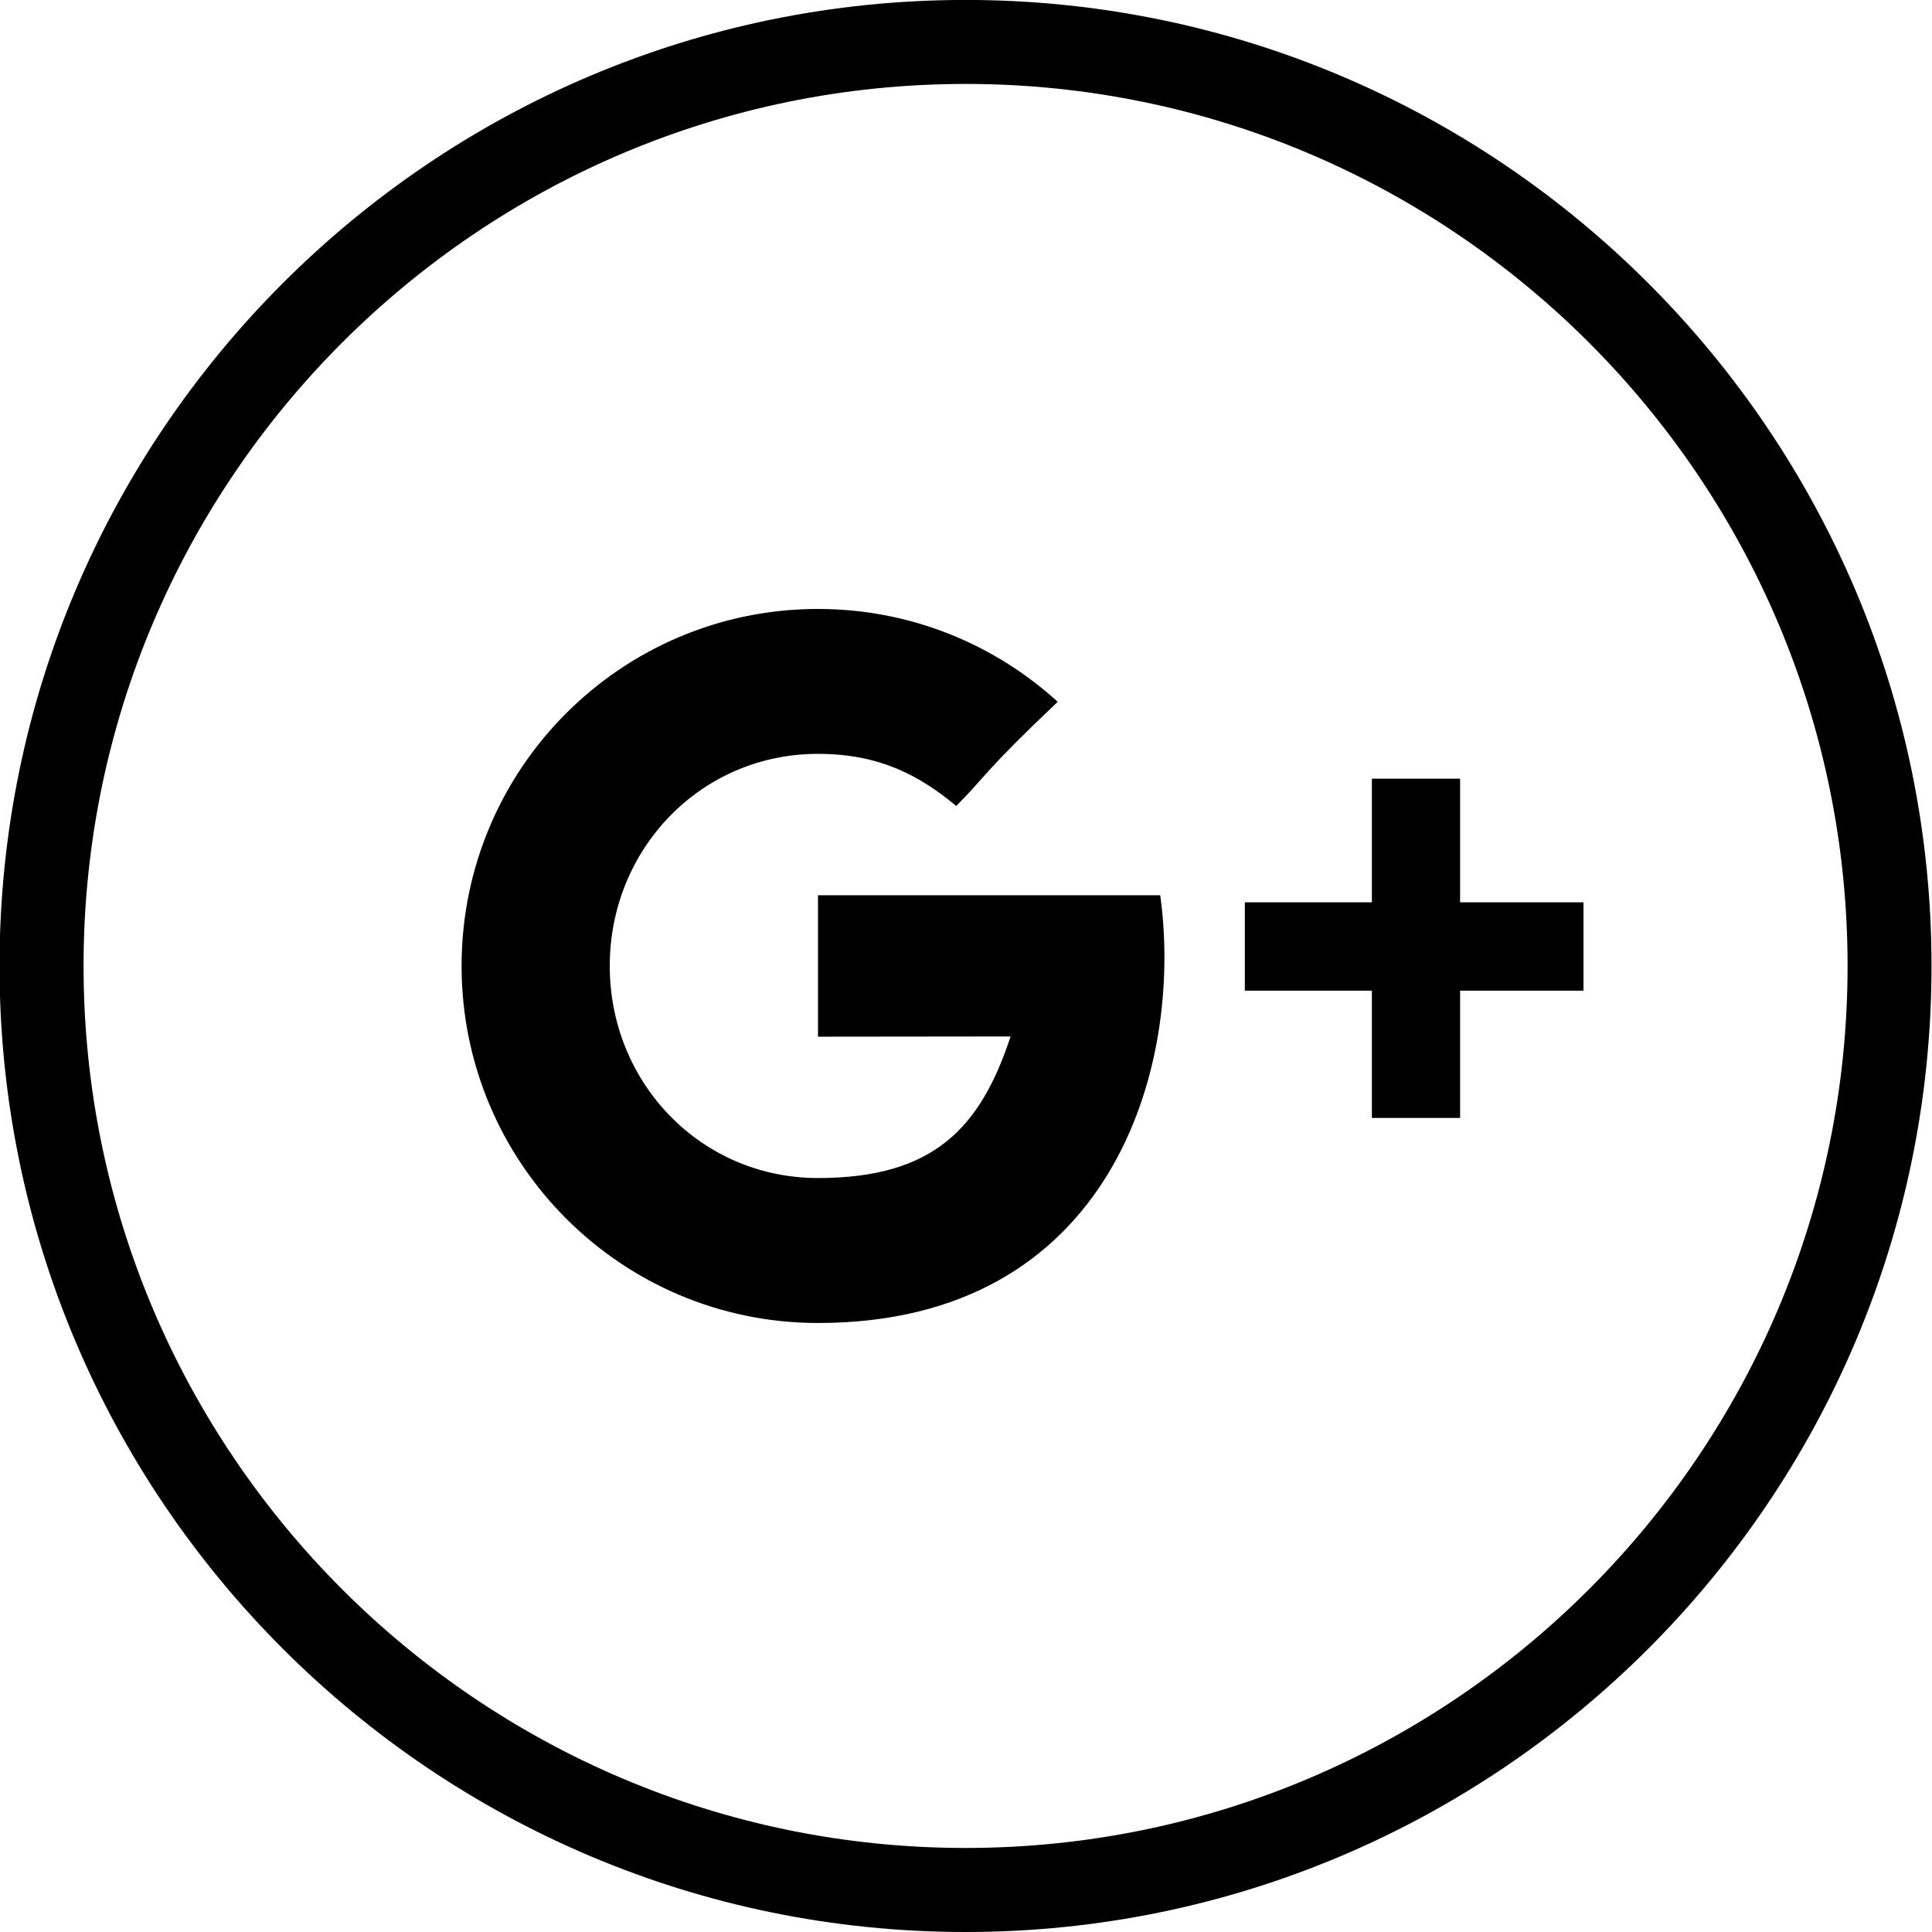
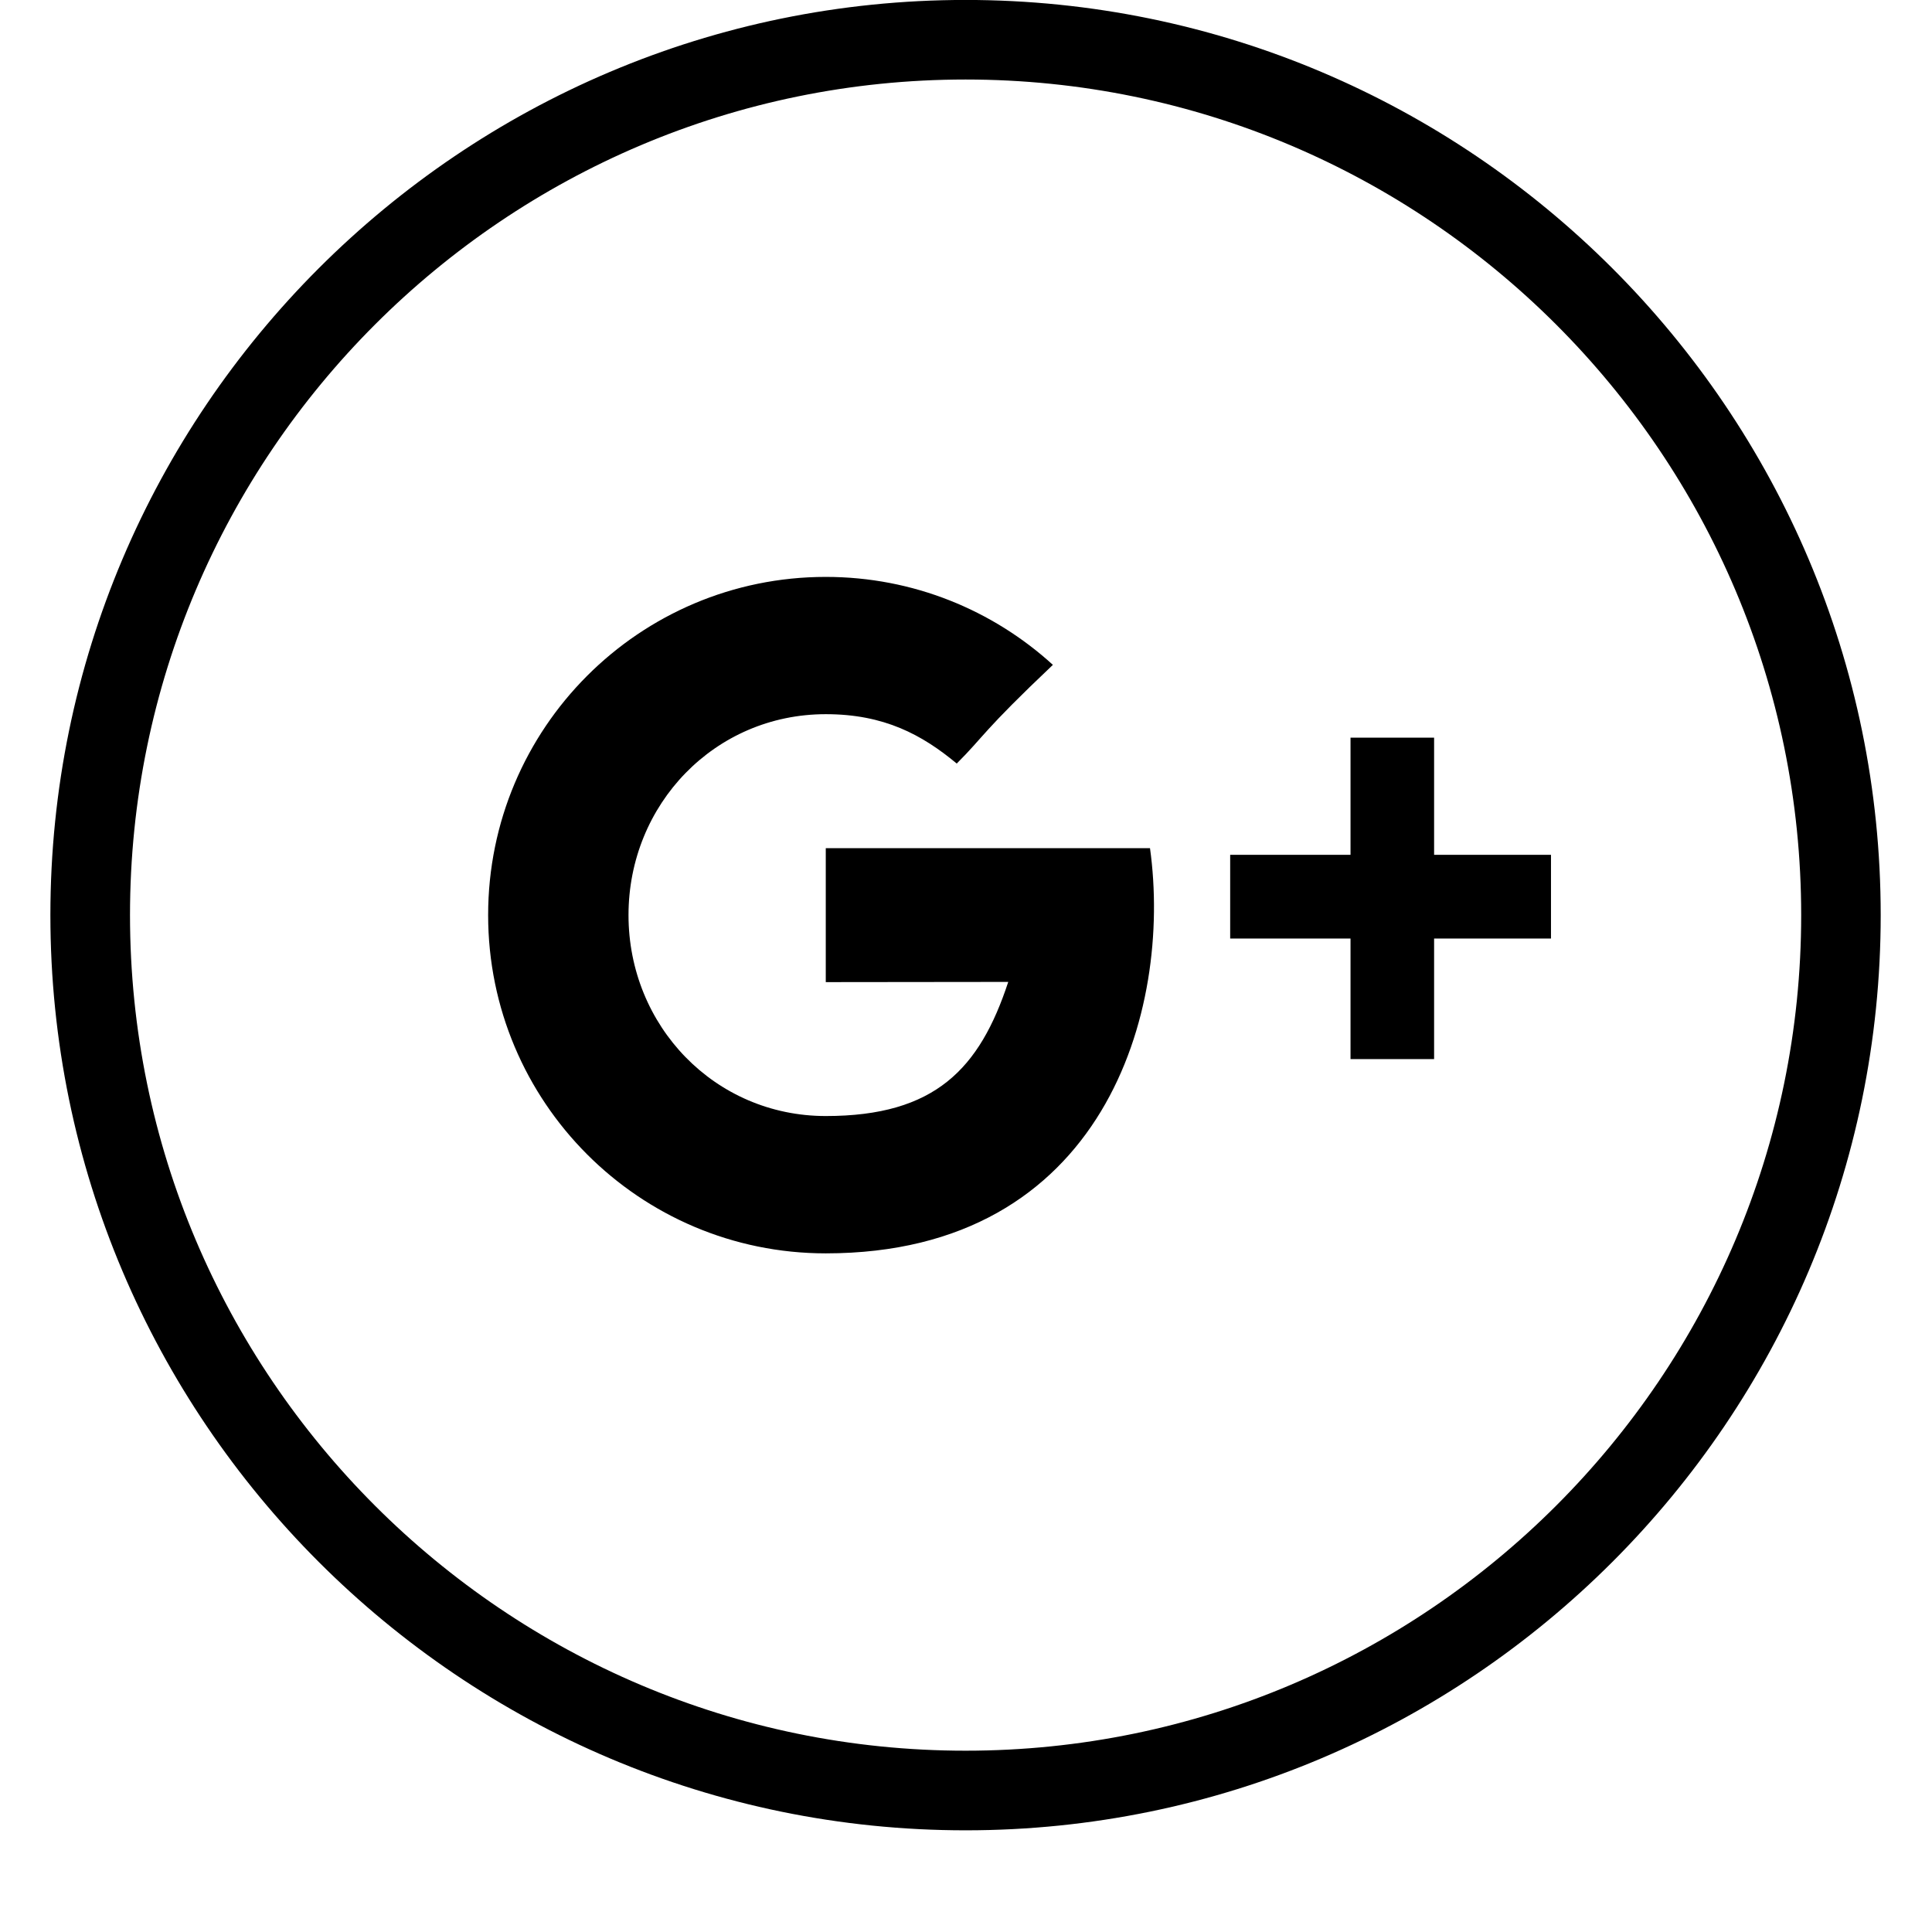
- <svg xmlns="http://www.w3.org/2000/svg" preserveAspectRatio="xMidYMid" width="36" height="36" viewBox="0 0 36 36">
+ <svg xmlns="http://www.w3.org/2000/svg" preserveAspectRatio="xMidYMid" width="36" height="36" viewBox="-1 0 38 38">
  <path d="M17.992,36.000 C8.066,36.000 -0.009,27.924 -0.009,17.999 C-0.009,8.074 8.066,-0.001 17.992,-0.001 C27.917,-0.001 35.991,8.074 35.991,17.999 C35.991,27.924 27.917,36.000 17.992,36.000 ZM17.992,1.564 C8.930,1.564 1.557,8.937 1.557,17.999 C1.557,27.062 8.930,34.434 17.992,34.434 C27.053,34.434 34.427,27.062 34.427,17.999 C34.427,8.937 27.053,1.564 17.992,1.564 ZM27.207,20.831 L25.563,20.831 L25.563,18.460 L23.196,18.460 L23.196,16.813 L25.563,16.813 L25.563,14.509 L27.207,14.509 L27.207,16.813 L29.506,16.813 L29.506,18.460 L27.207,18.460 L27.207,20.831 ZM15.242,24.652 C11.573,24.652 8.601,21.672 8.601,17.999 C8.601,14.324 11.573,11.347 15.242,11.347 C16.962,11.347 18.529,12.002 19.709,13.077 C18.320,14.393 18.365,14.471 17.818,15.018 C17.137,14.453 16.393,14.047 15.242,14.047 C13.062,14.047 11.362,15.816 11.362,17.999 C11.362,20.181 13.062,21.951 15.242,21.951 C17.394,21.951 18.269,21.021 18.831,19.313 C17.793,19.313 15.242,19.317 15.242,19.317 L15.242,16.682 L21.619,16.682 C22.062,19.870 20.723,24.652 15.242,24.652 Z" />
</svg>
